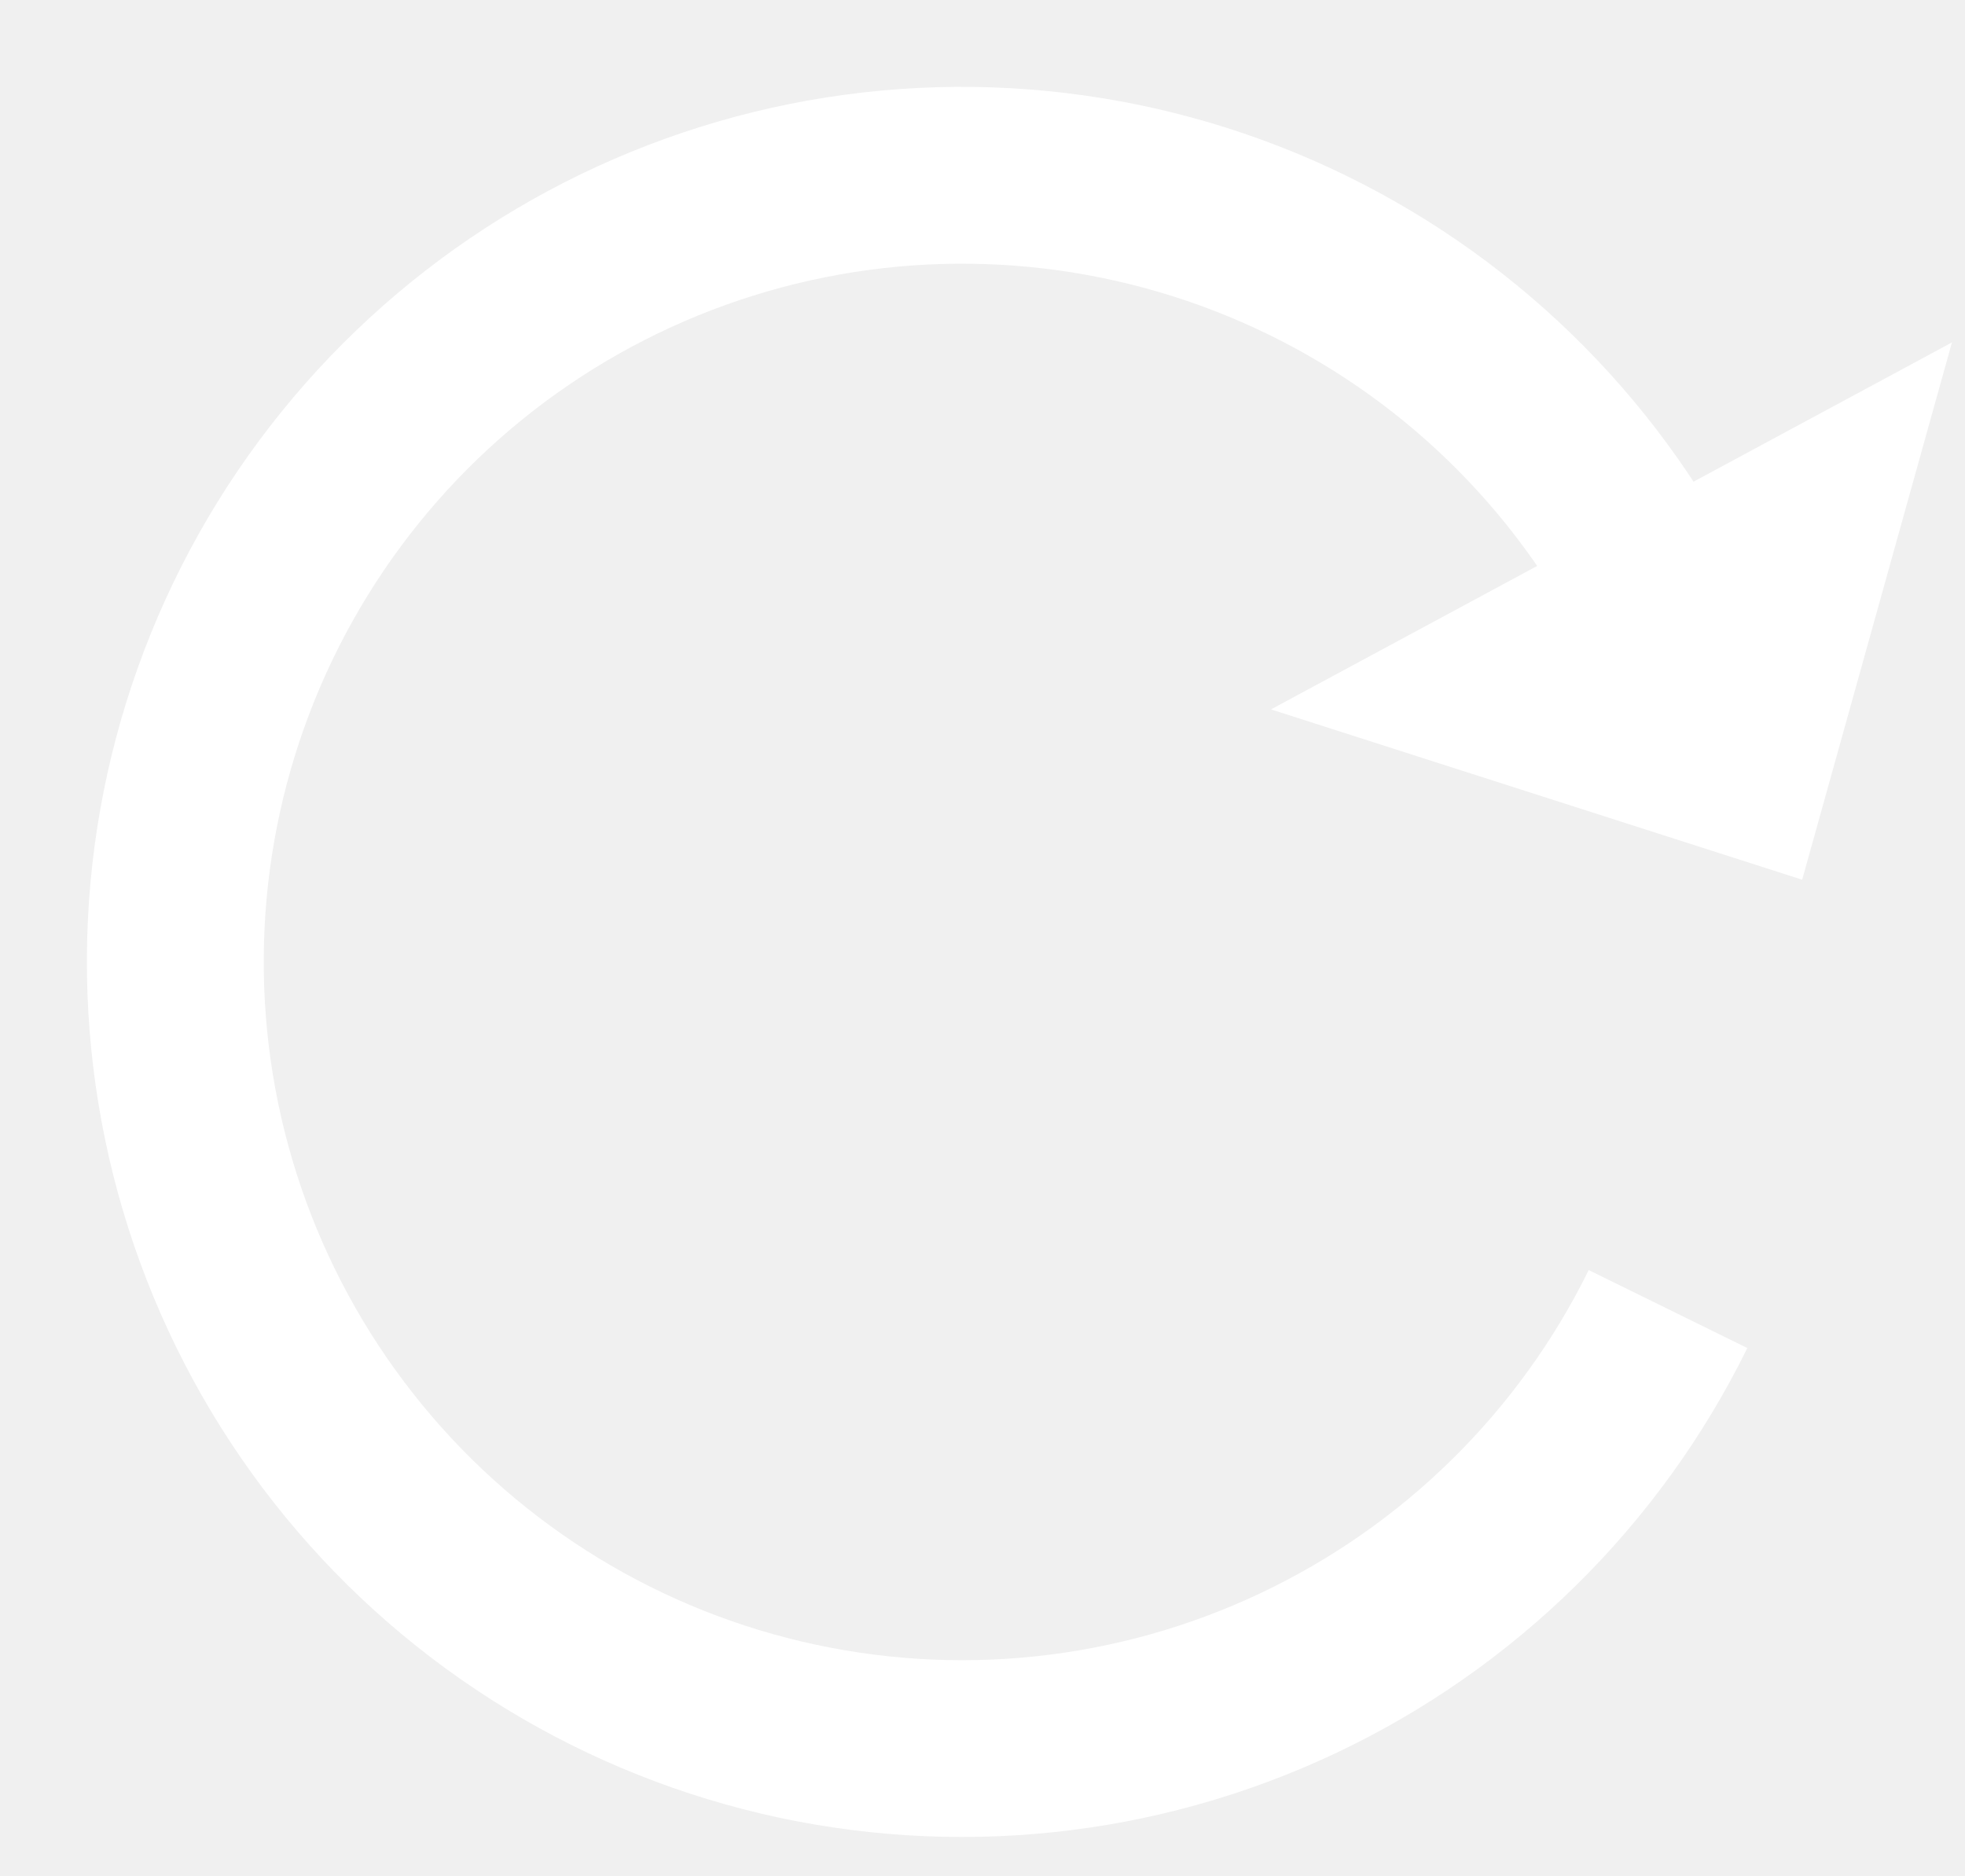
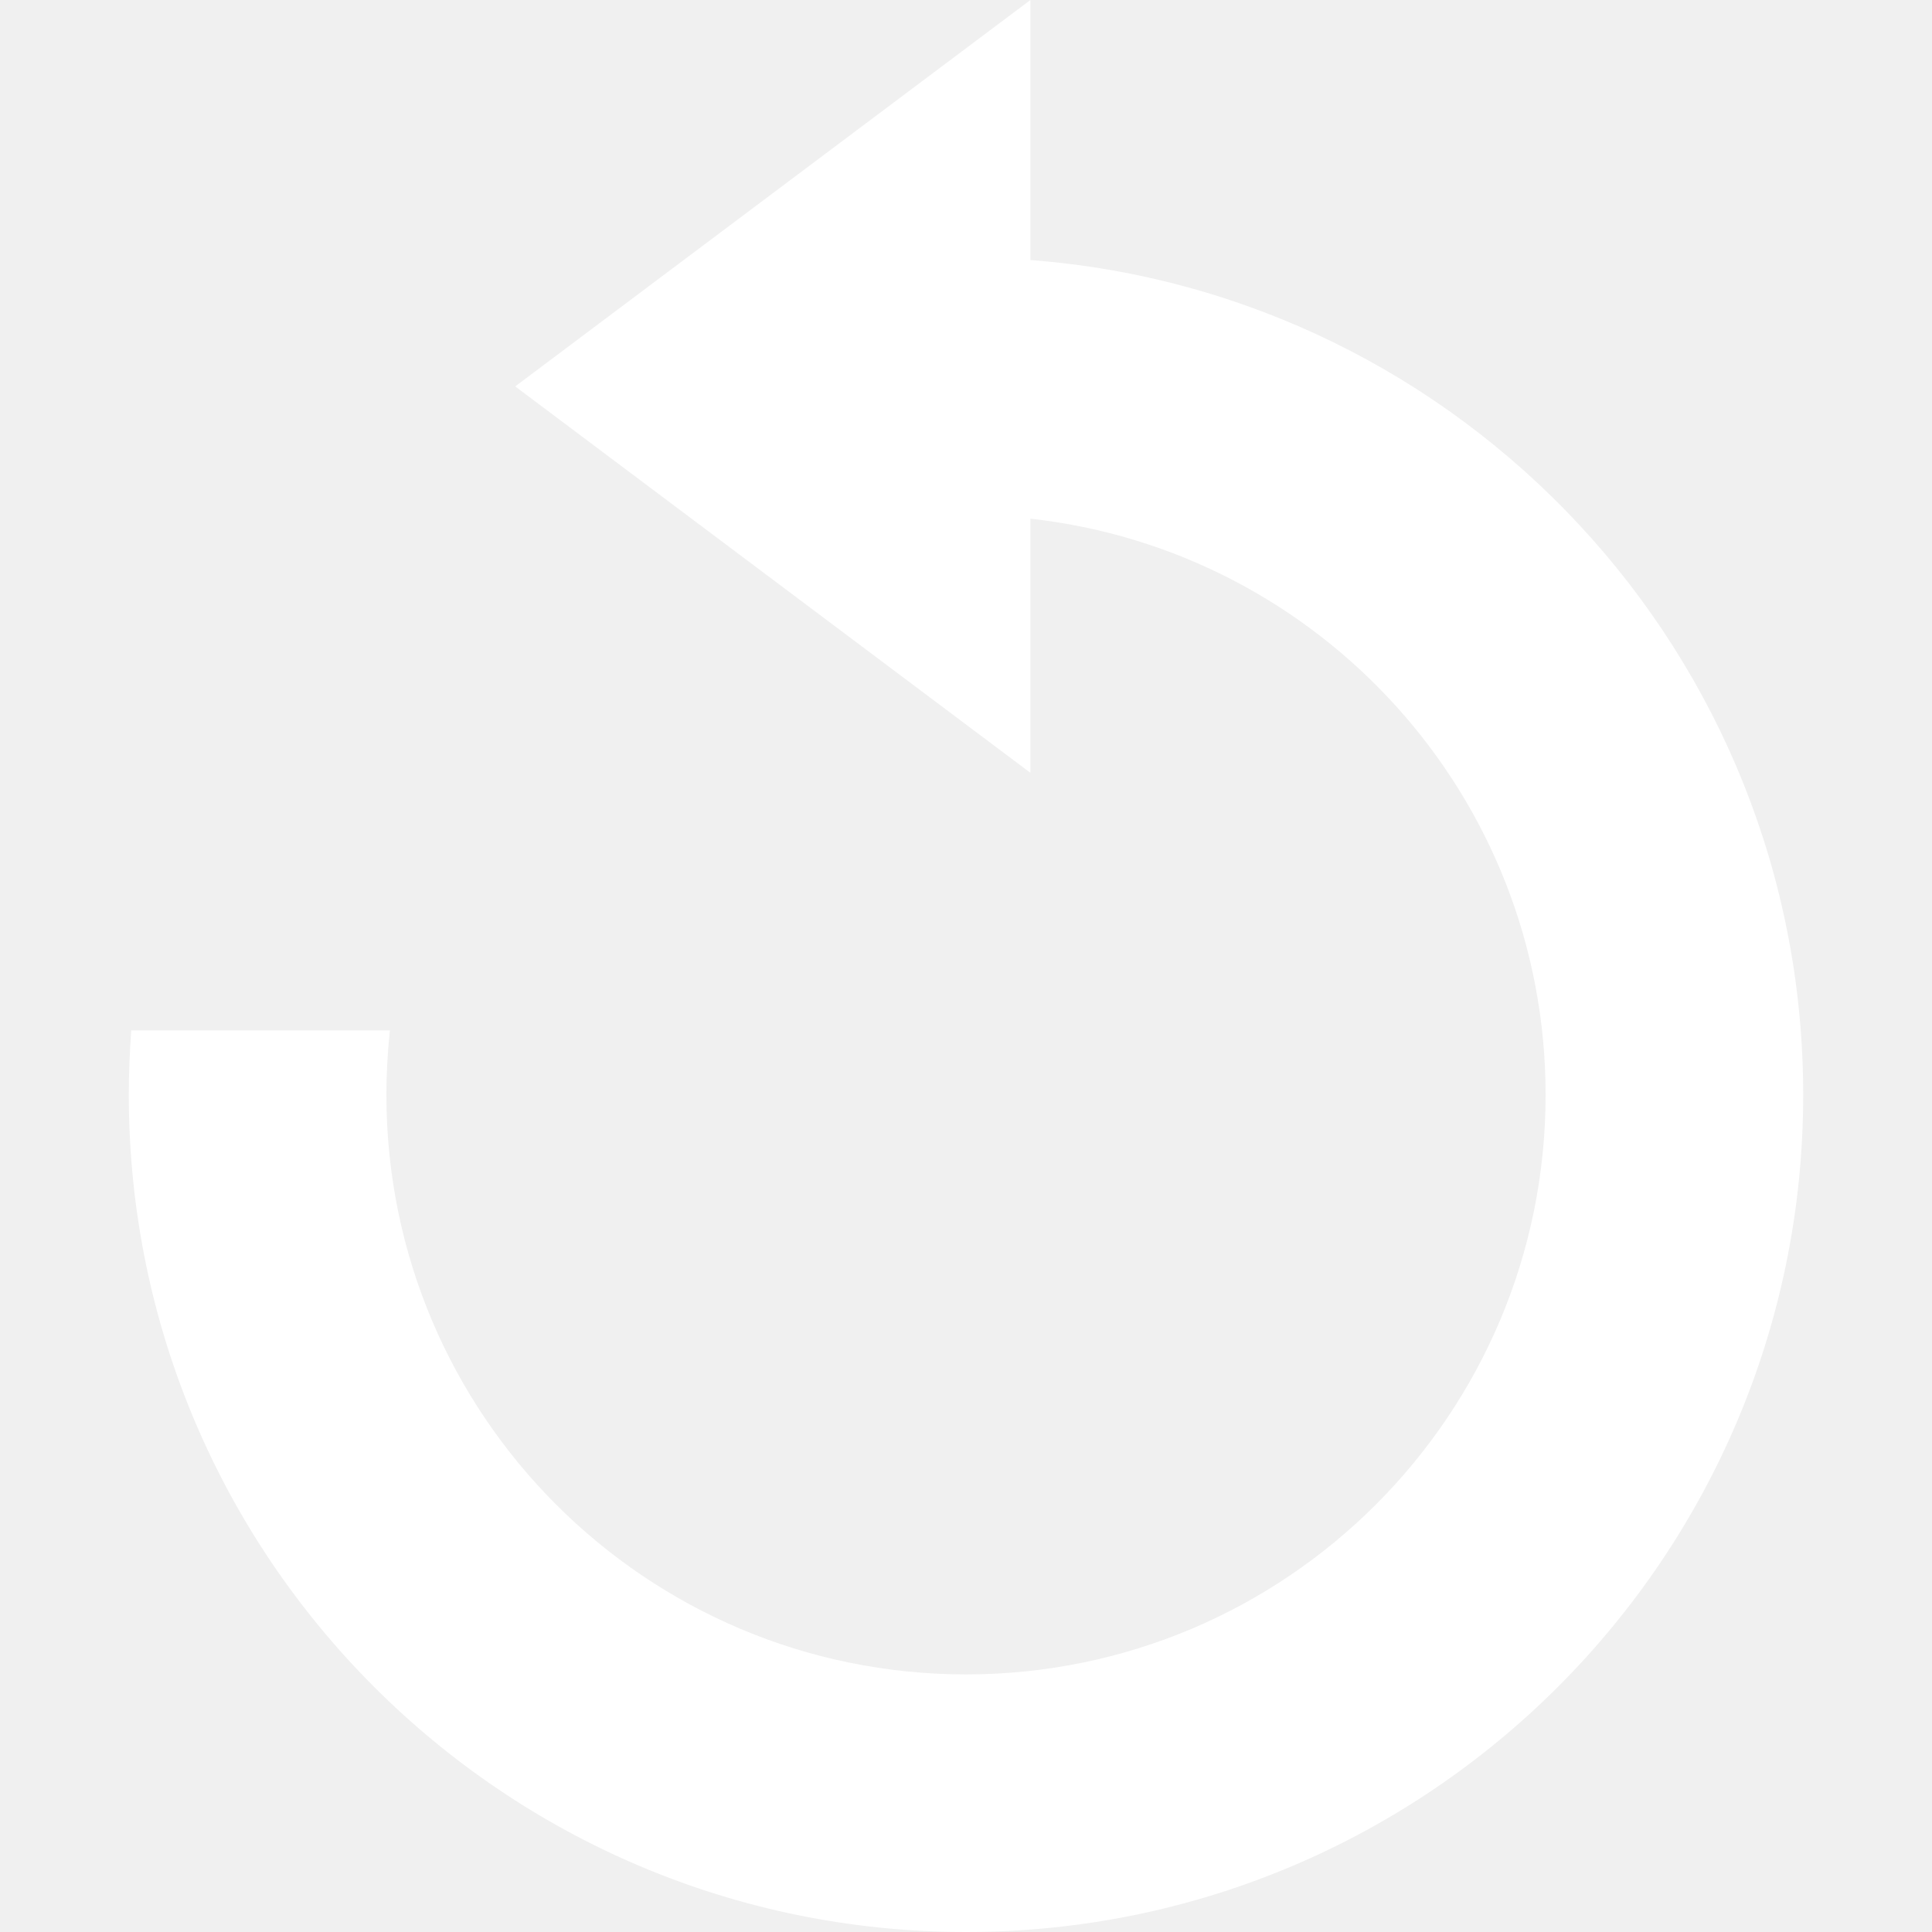
- <svg xmlns="http://www.w3.org/2000/svg" width="22" height="21" viewBox="0 0 22 21" fill="none">
-   <path d="M20.177 9.85L21.854 3.834L14.23 7.943L20.177 9.85Z" fill="white" />
-   <mask id="mask0_1827_251" style="mask-type:alpha" maskUnits="userSpaceOnUse" x="0" y="0" width="20" height="21">
-     <path d="M19.618 6.561C18.665 4.558 17.061 2.938 15.067 1.965C13.074 0.992 10.809 0.725 8.644 1.206C6.478 1.688 4.541 2.89 3.147 4.616C1.754 6.342 0.987 8.489 0.973 10.707C0.959 12.926 1.697 15.083 3.068 16.827C4.439 18.571 6.362 19.797 8.521 20.307C10.679 20.816 12.947 20.578 14.953 19.631C16.959 18.684 18.584 17.085 19.563 15.094L17.787 14.221C17.006 15.809 15.709 17.085 14.108 17.841C12.508 18.597 10.698 18.787 8.975 18.38C7.252 17.974 5.719 16.995 4.625 15.603C3.531 14.212 2.941 12.49 2.953 10.72C2.964 8.95 3.576 7.237 4.688 5.859C5.799 4.482 7.346 3.523 9.074 3.139C10.801 2.755 12.608 2.968 14.199 3.744C15.79 4.52 17.07 5.813 17.831 7.412L19.618 6.561Z" fill="white" />
-   </mask>
-   <g mask="url(#mask0_1827_251)">
-     <path d="M19.618 6.561C18.665 4.558 17.061 2.938 15.067 1.965C13.074 0.992 10.809 0.725 8.644 1.206C6.478 1.688 4.541 2.89 3.147 4.616C1.754 6.342 0.987 8.489 0.973 10.707C0.959 12.926 1.697 15.083 3.068 16.827C4.439 18.571 6.362 19.797 8.521 20.307C10.679 20.816 12.947 20.578 14.953 19.631C16.959 18.684 18.584 17.085 19.563 15.094L17.787 14.221C17.006 15.809 15.709 17.085 14.108 17.841C12.508 18.597 10.698 18.787 8.975 18.38C7.252 17.974 5.719 16.995 4.625 15.603C3.531 14.212 2.941 12.49 2.953 10.72C2.964 8.95 3.576 7.237 4.688 5.859C5.799 4.482 7.346 3.523 9.074 3.139C10.801 2.755 12.608 2.968 14.199 3.744C15.79 4.52 17.07 5.813 17.831 7.412L19.618 6.561Z" stroke="white" stroke-width="20" />
-   </g>
+ <svg xmlns="http://www.w3.org/2000/svg" width="15" height="15" viewBox="0 0 15 15" fill="none">
+   <path d="M8 2.019V0L4 3L8 6V4.027C10.25 4.276 12 6.183 12 8.5C12 10.985 9.985 13 7.5 13C5.015 13 3 10.985 3 8.5C3 8.331 3.01 8.164 3.027 8H1.019C1.007 8.165 1 8.332 1 8.5C1 12.09 3.91 15 7.5 15C11.09 15 14 12.09 14 8.5C14 5.078 11.356 2.274 8 2.019Z" fill="white" />
</svg>
